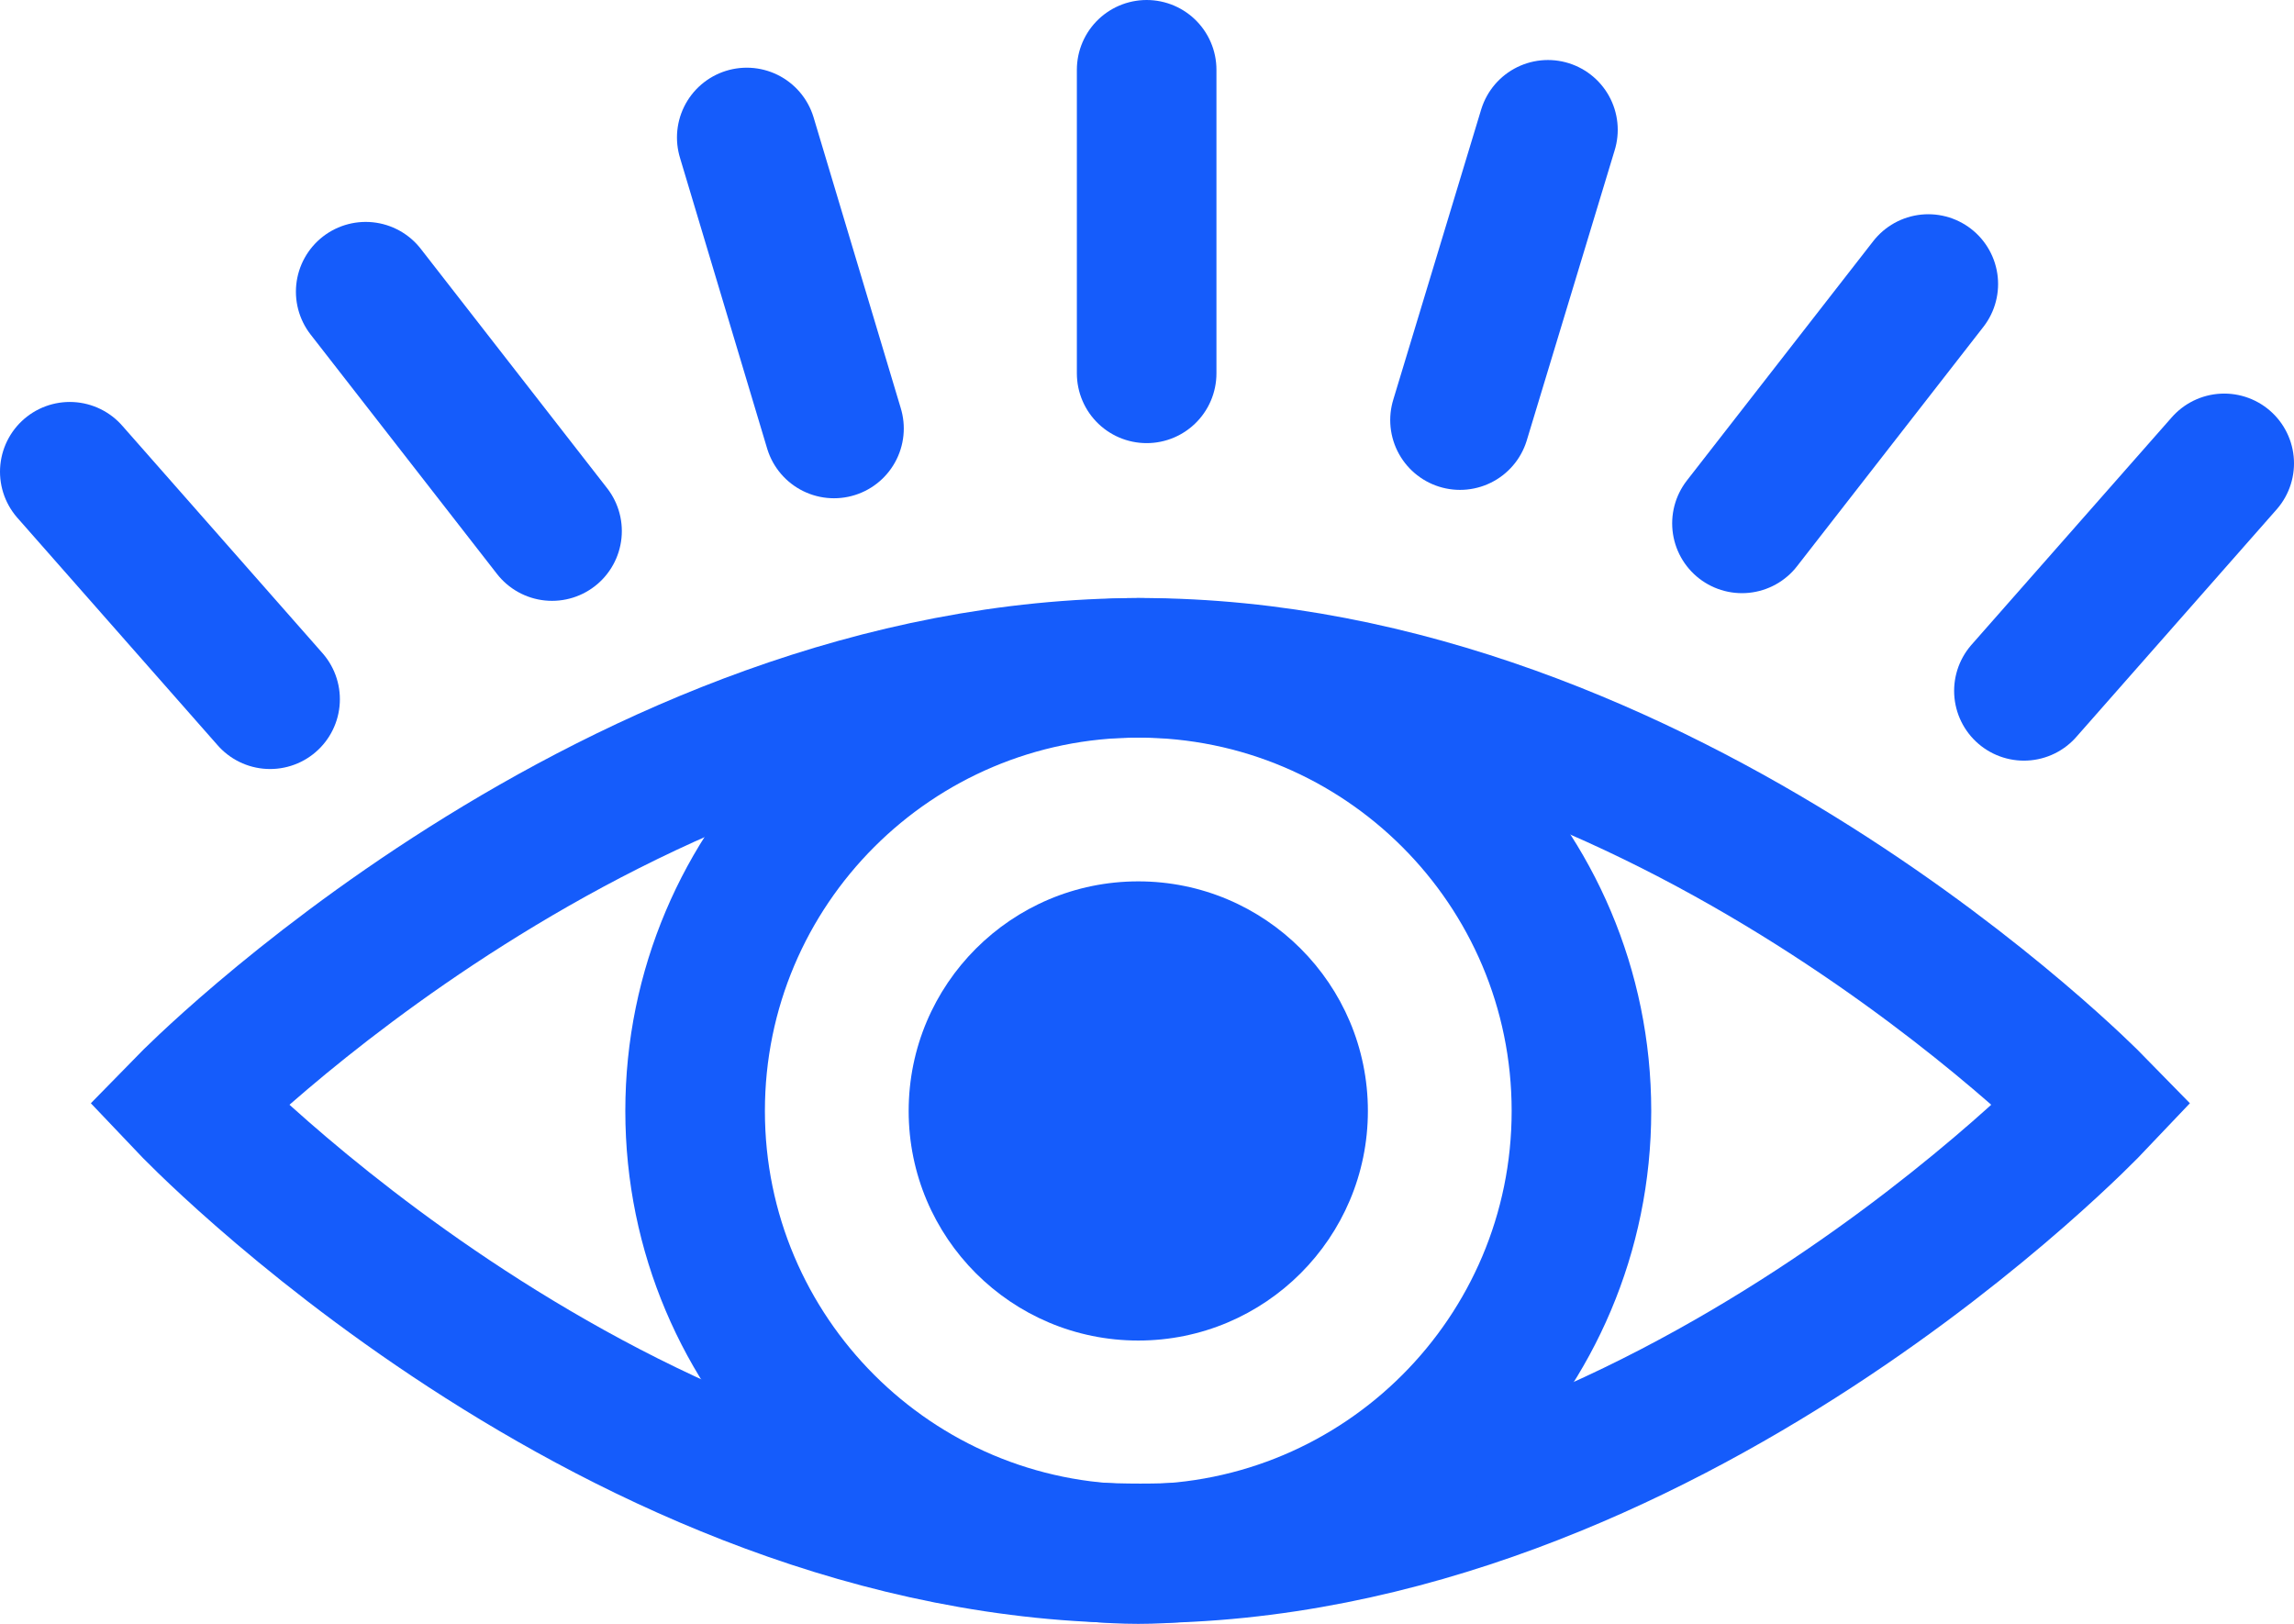
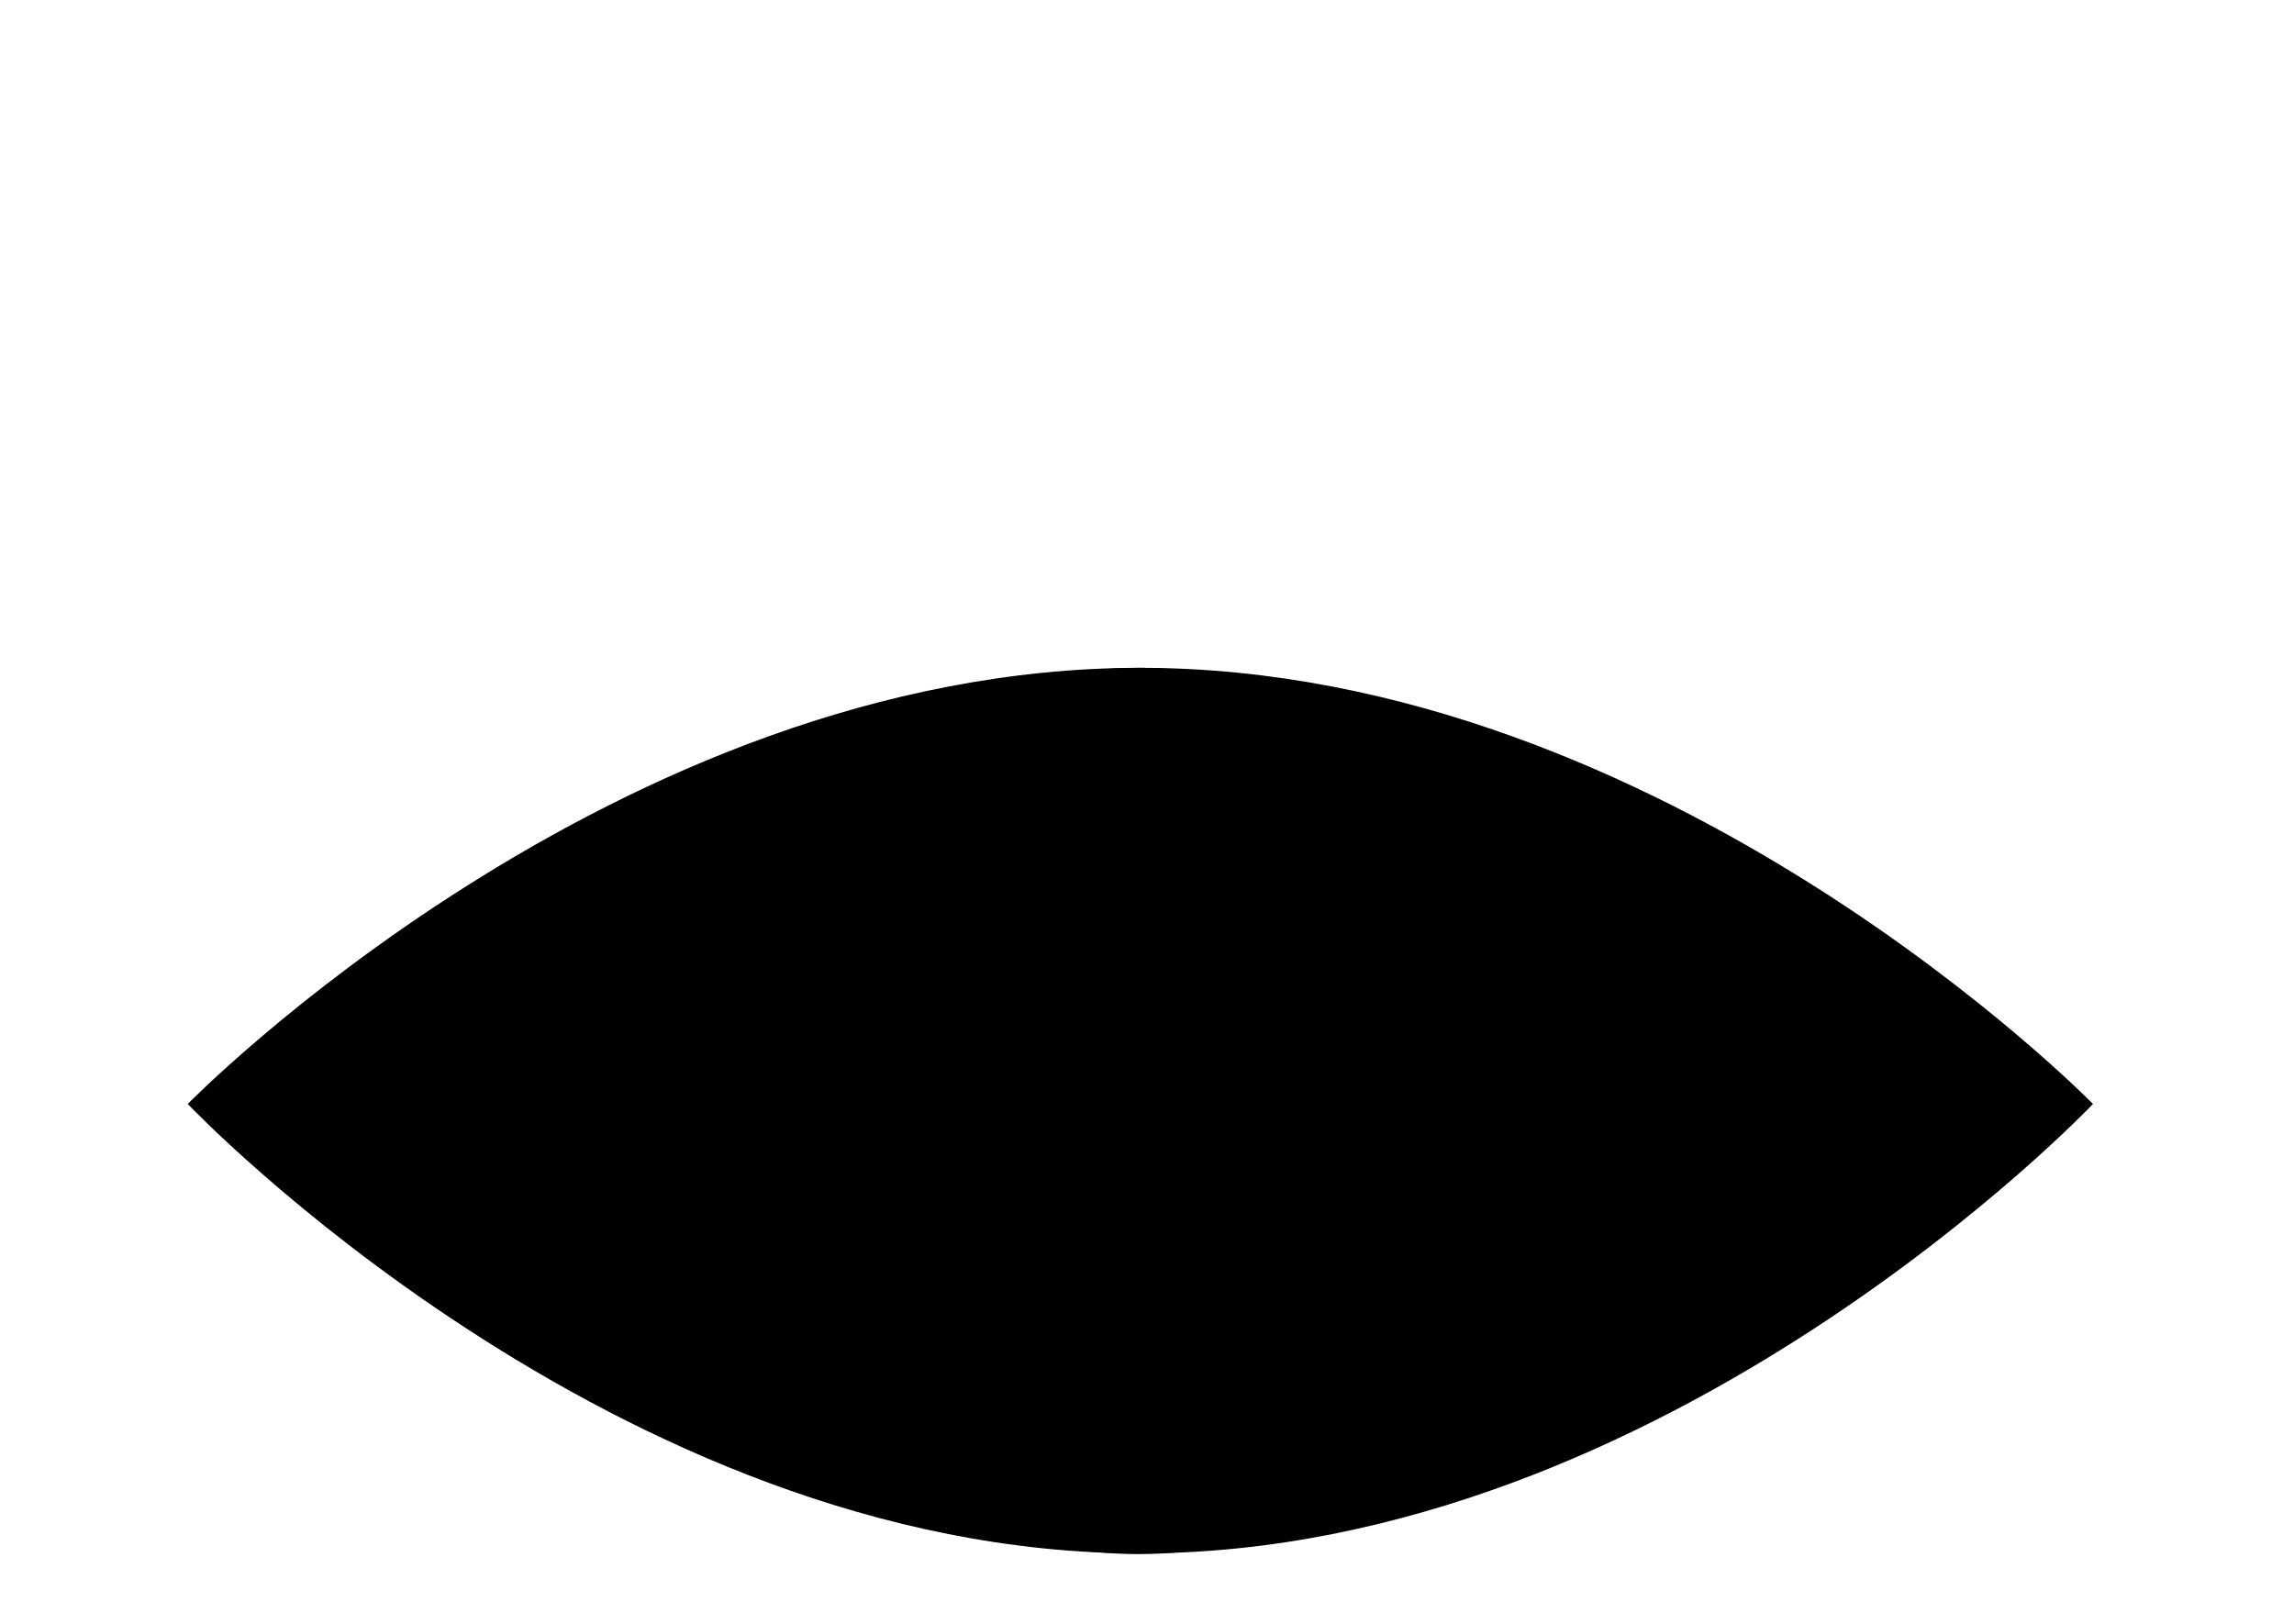
<svg xmlns="http://www.w3.org/2000/svg" id="Layer_3" viewBox="0 0 32.87 23.27">
  <defs>
    <style>.cls-1{fill:none;stroke:#155cfb;stroke-linecap:round;stroke-miterlimit:10;stroke-width:2px;}.cls-2{fill:#155cfb;}</style>
  </defs>
-   <path class="cls-1" d="m29.99,15.82s-6.11-6.25-13.65-6.25c-7.54,0-13.65,6.25-13.65,6.25,0,0,6.11,6.44,13.65,6.44,7.54,0,13.65-6.44,13.65-6.44Z" />
-   <circle class="cls-1" cx="16.31" cy="15.92" r="6.35" />
-   <circle class="cls-2" cx="16.31" cy="15.92" r="3.29" />
-   <line class="cls-1" x1="1" y1="6.76" x2="3.87" y2="10.02" />
-   <line class="cls-1" x1="5.24" y1="4.18" x2="7.91" y2="7.61" />
-   <line class="cls-1" x1="10.7" y1="1.97" x2="11.95" y2="6.14" />
-   <line class="cls-1" x1="31.87" y1="6.64" x2="29" y2="9.9" />
-   <line class="cls-1" x1="27.63" y1="4.07" x2="24.96" y2="7.5" />
-   <line class="cls-1" x1="22.18" y1="1.86" x2="20.92" y2="6.02" />
-   <line class="cls-1" x1="16.43" y1="1" x2="16.43" y2="5.35" />
+   <path className="cls-1" d="m29.99,15.82s-6.11-6.25-13.65-6.25c-7.54,0-13.65,6.25-13.65,6.25,0,0,6.11,6.44,13.65,6.44,7.54,0,13.65-6.44,13.65-6.44Z" />
+   <circle className="cls-1" cx="16.31" cy="15.92" r="6.35" />
+   <circle className="cls-2" cx="16.31" cy="15.92" r="3.29" />
+   <line className="cls-1" x1="1" y1="6.76" x2="3.87" y2="10.02" />
+   <line className="cls-1" x1="5.24" y1="4.18" x2="7.91" y2="7.61" />
+   <line className="cls-1" x1="10.7" y1="1.97" x2="11.95" y2="6.14" />
+   <line className="cls-1" x1="31.87" y1="6.64" x2="29" y2="9.9" />
+   <line className="cls-1" x1="27.63" y1="4.07" x2="24.96" y2="7.5" />
+   <line className="cls-1" x1="22.18" y1="1.86" x2="20.92" y2="6.02" />
+   <line className="cls-1" x1="16.43" y1="1" x2="16.43" y2="5.35" />
</svg>
